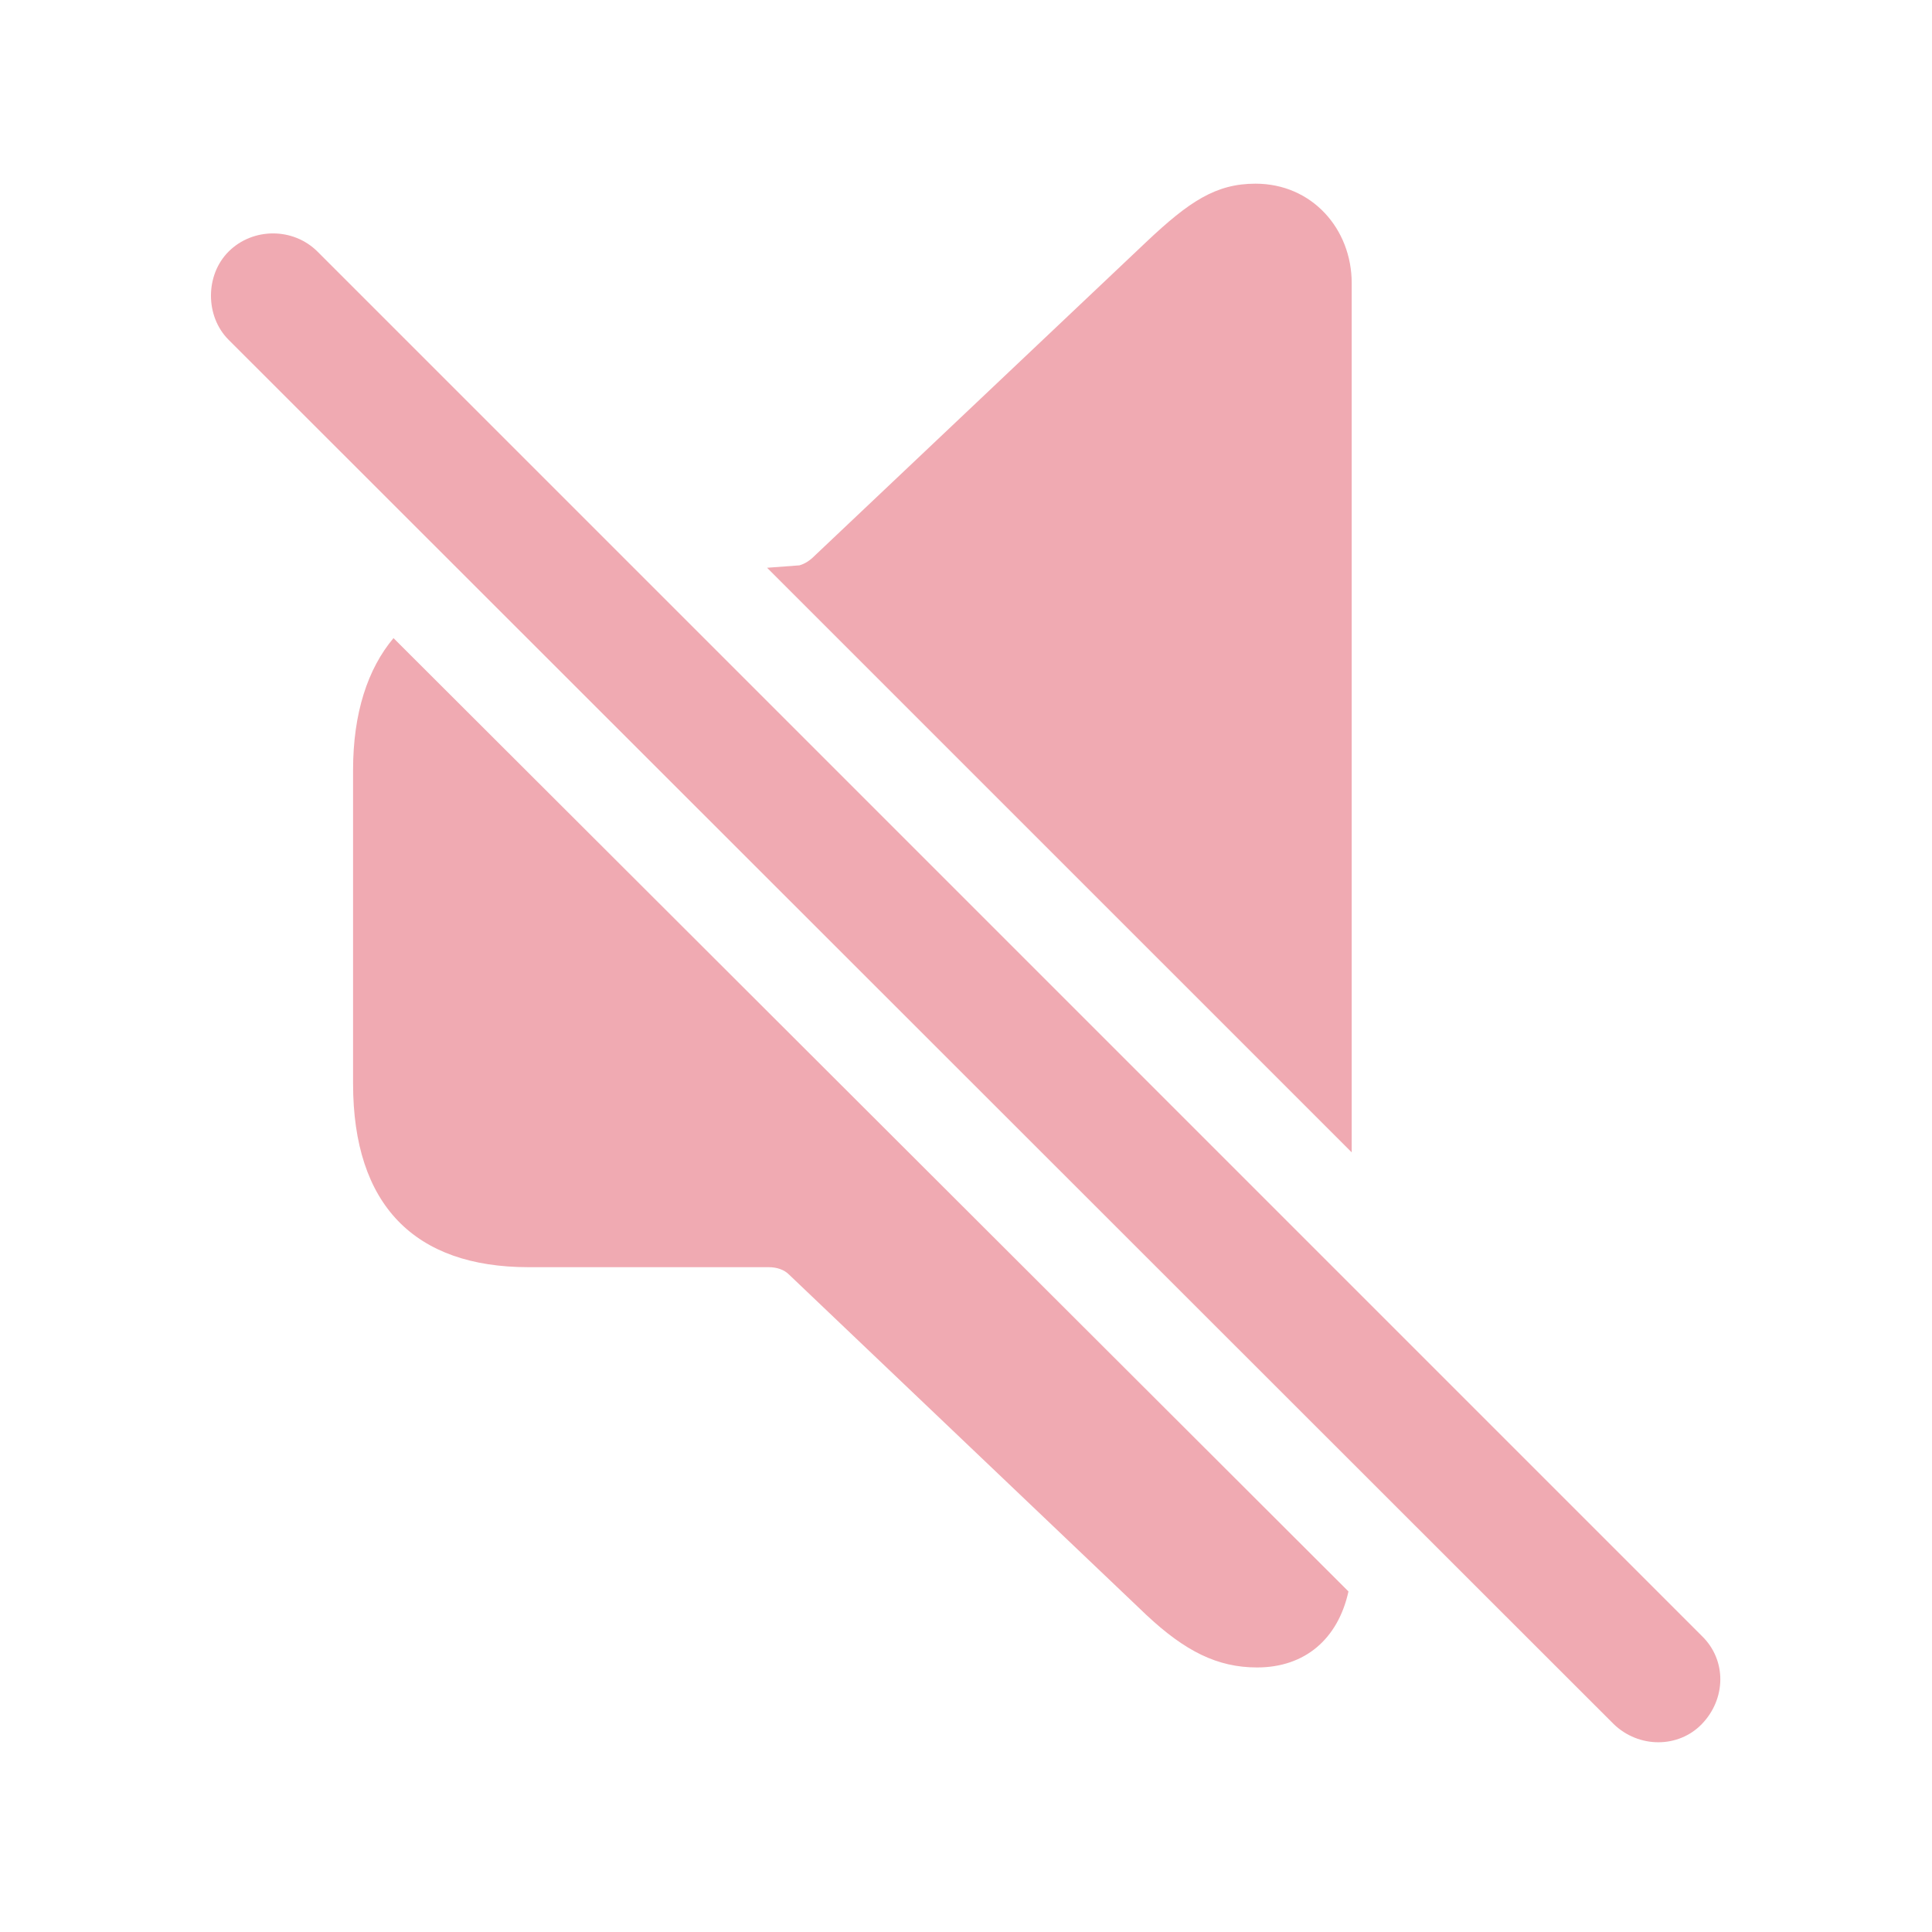
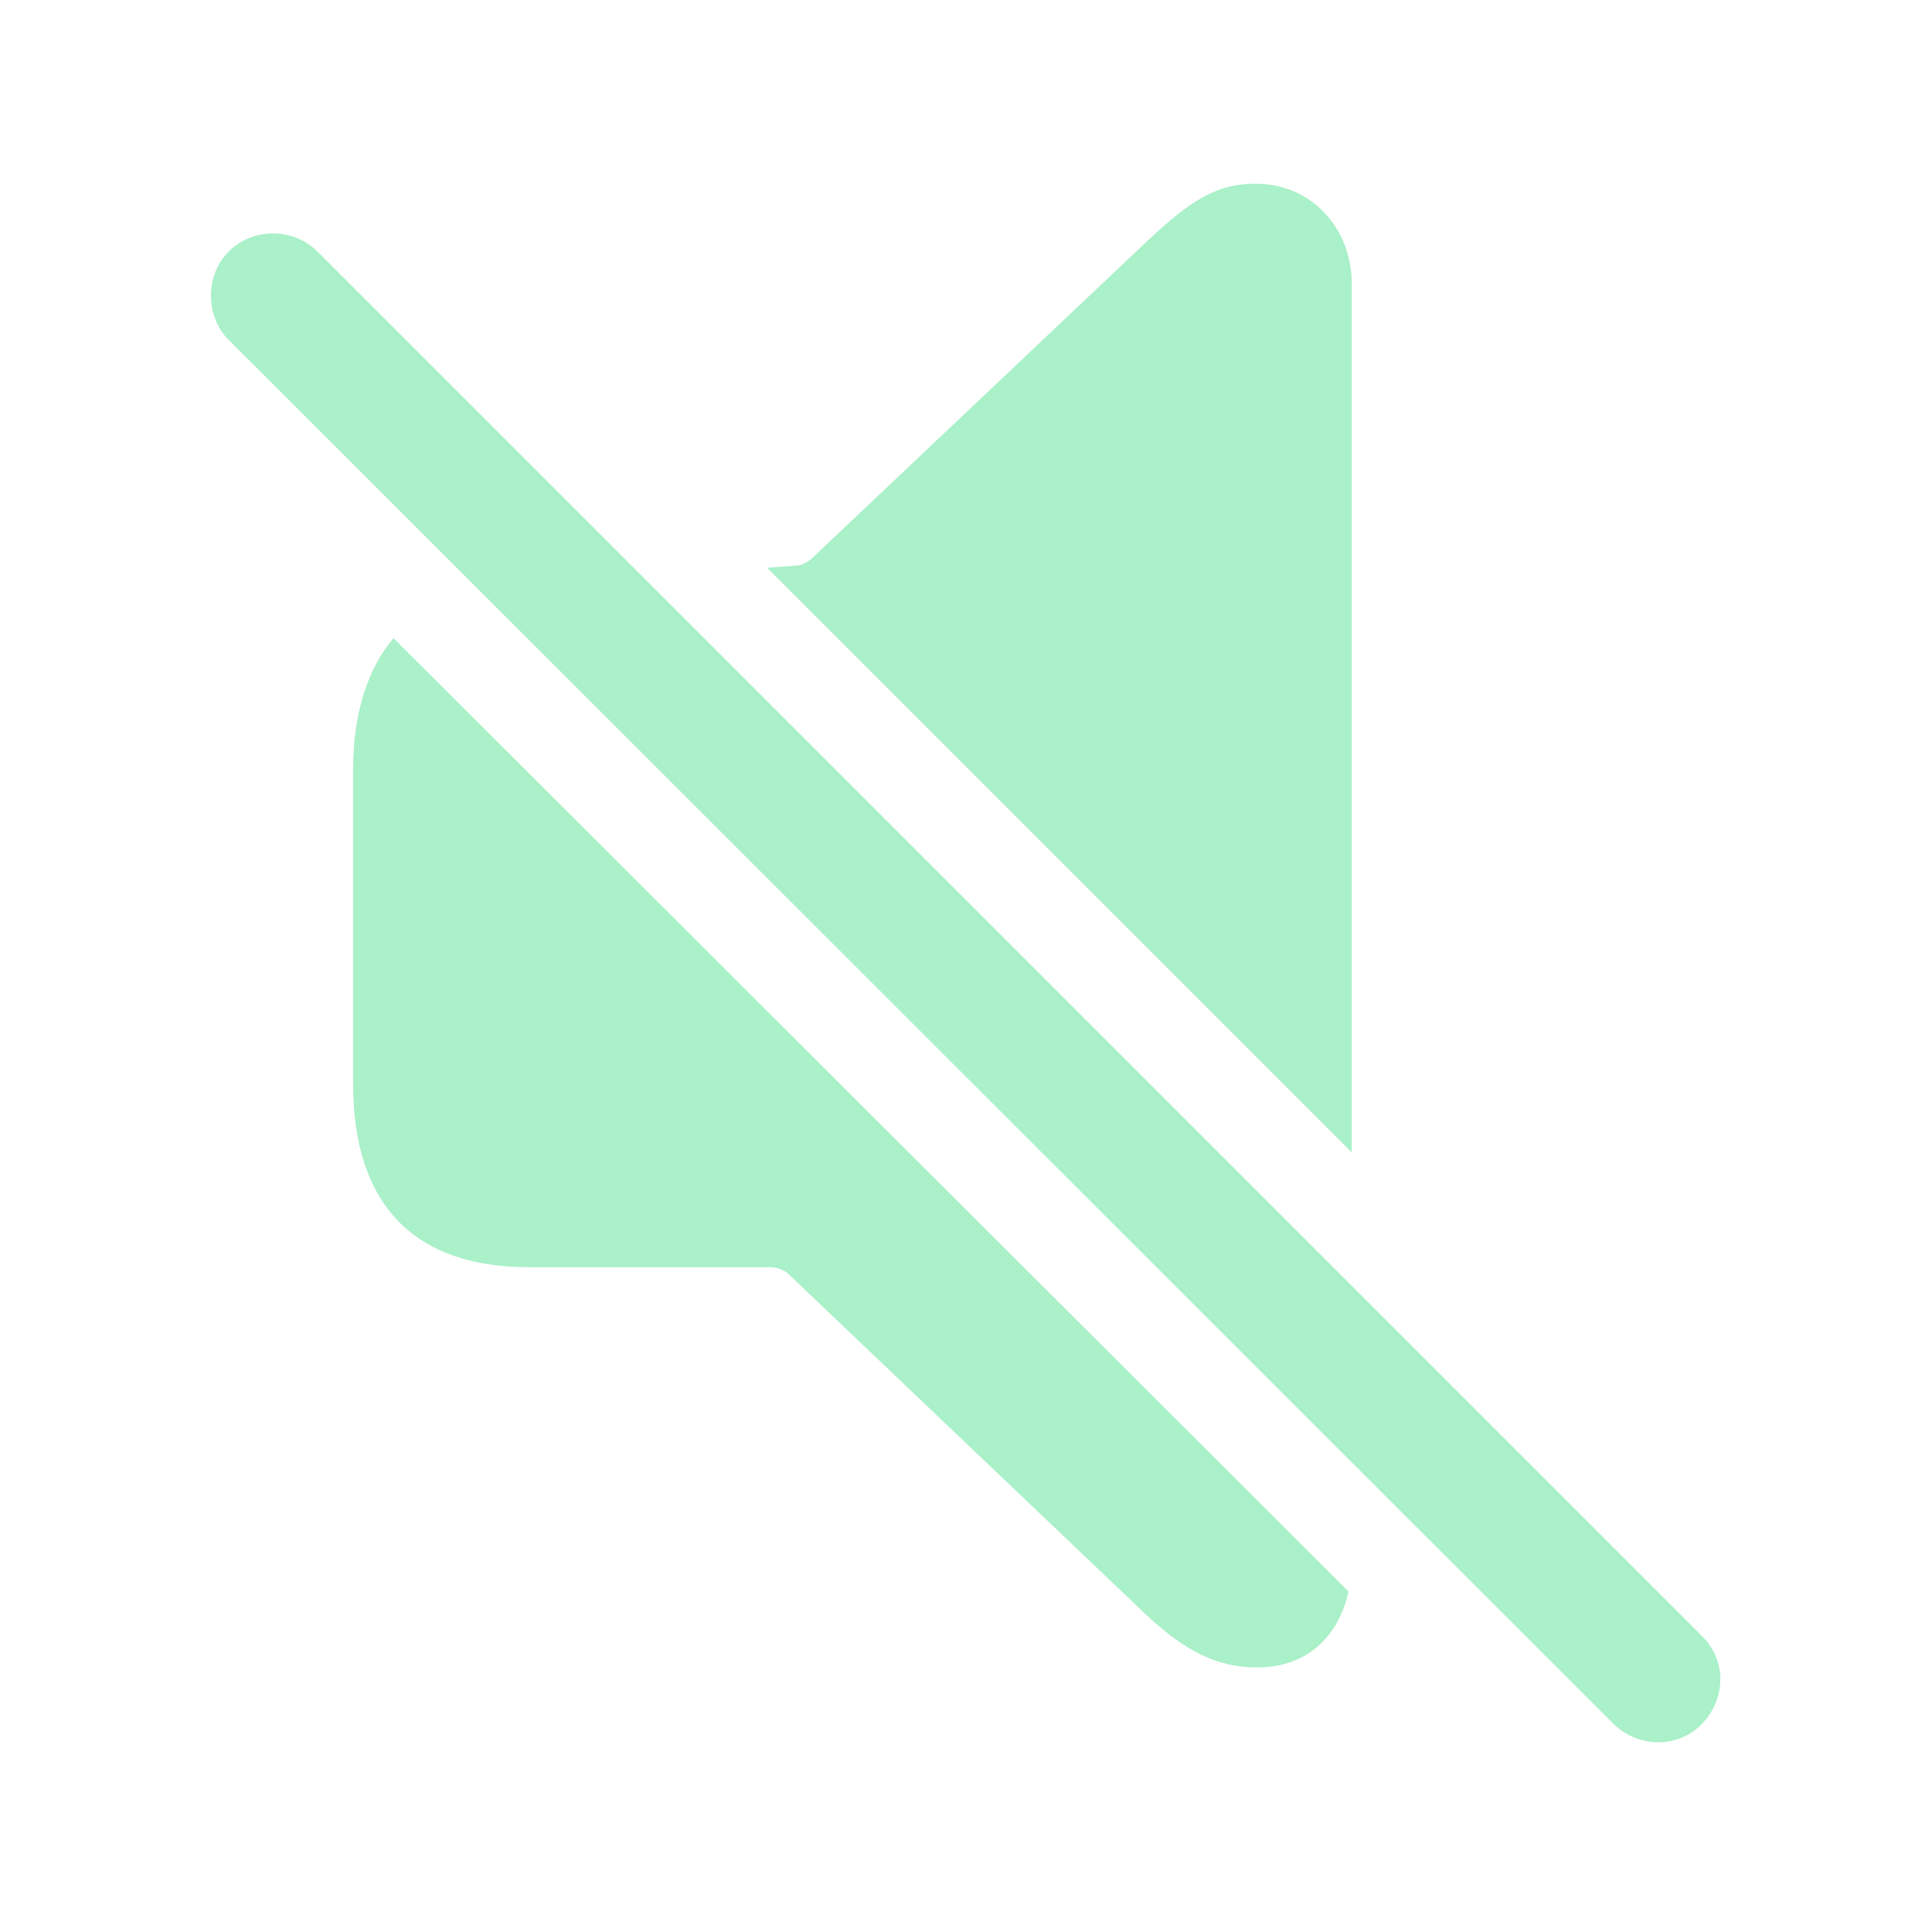
- <svg fill="#F0AAB2" width="120px" height="120px" viewBox="0 0 56 56">
+ <svg fill="#AAF0C9" width="120px" height="120px" viewBox="0 0 56 56">
  <path d="M 39.18 33.402 L 39.18 8.207 C 39.18 6.637 38.031 5.324 36.391 5.324 C 35.242 5.324 34.469 5.84 33.227 7.012 L 23.617 16.105 C 23.477 16.246 23.336 16.34 23.172 16.387 L 22.234 16.457 Z M 46.773 49.973 C 47.5 50.676 48.648 50.676 49.328 49.973 C 50.031 49.246 50.055 48.121 49.328 47.418 L 9.203 7.293 C 8.5 6.59 7.328 6.59 6.625 7.293 C 5.945 7.973 5.945 9.168 6.625 9.848 Z M 36.437 48.332 C 37.82 48.332 38.781 47.512 39.086 46.129 L 11.406 18.496 C 10.656 19.387 10.234 20.676 10.234 22.316 L 10.234 31.41 C 10.234 34.926 12.015 36.73 15.32 36.73 L 22.281 36.73 C 22.515 36.73 22.727 36.801 22.867 36.941 L 33.227 46.809 C 34.352 47.863 35.289 48.332 36.437 48.332 Z" />
</svg>
